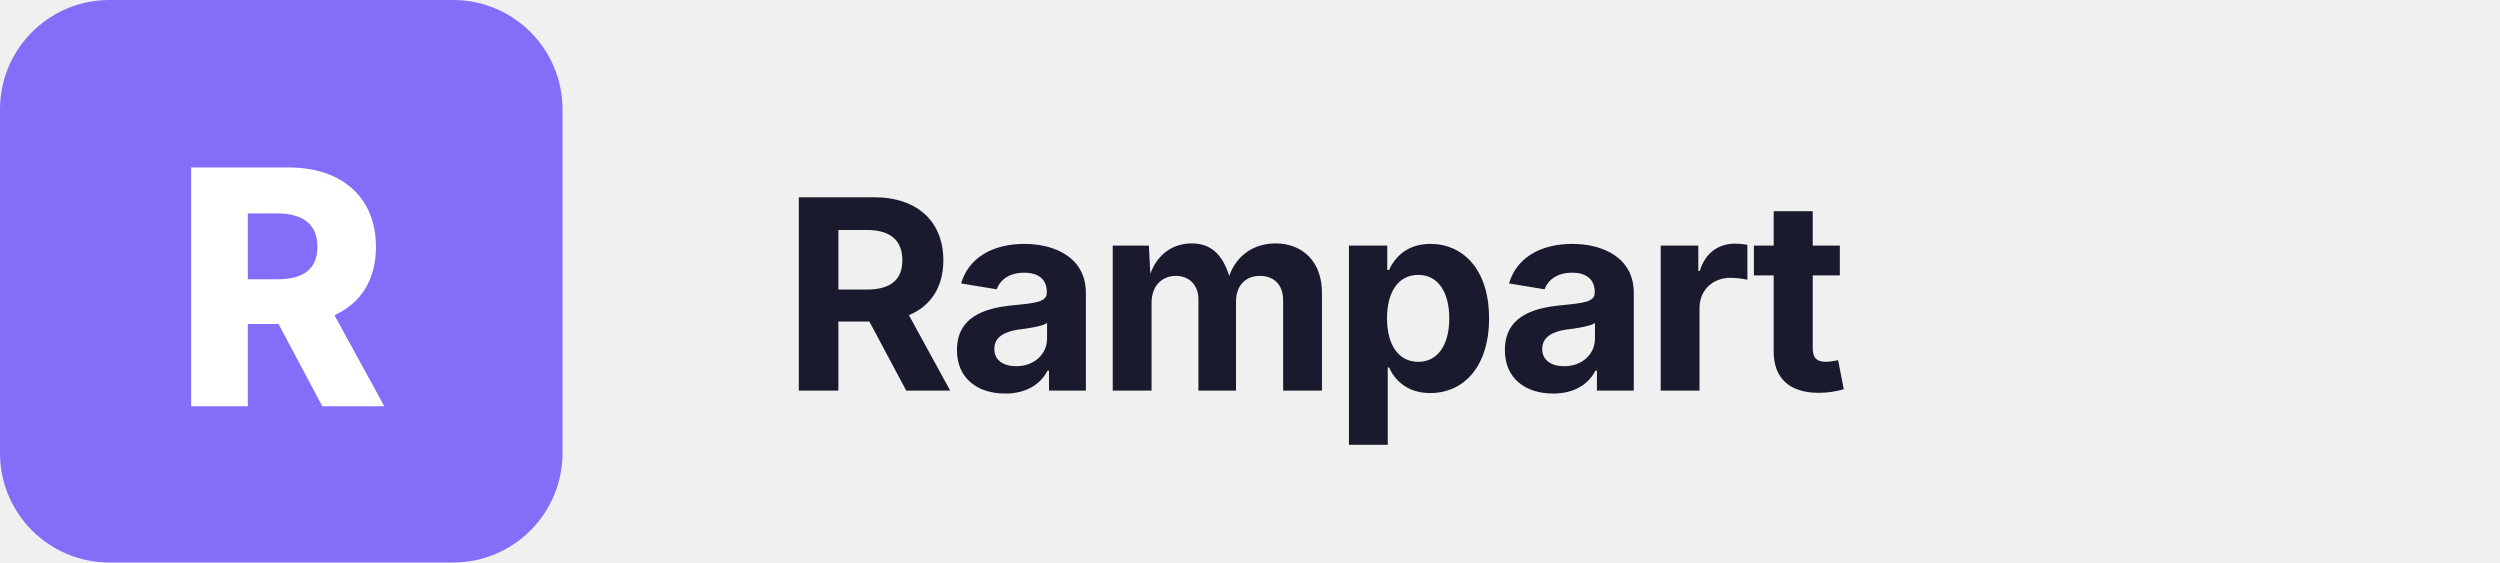
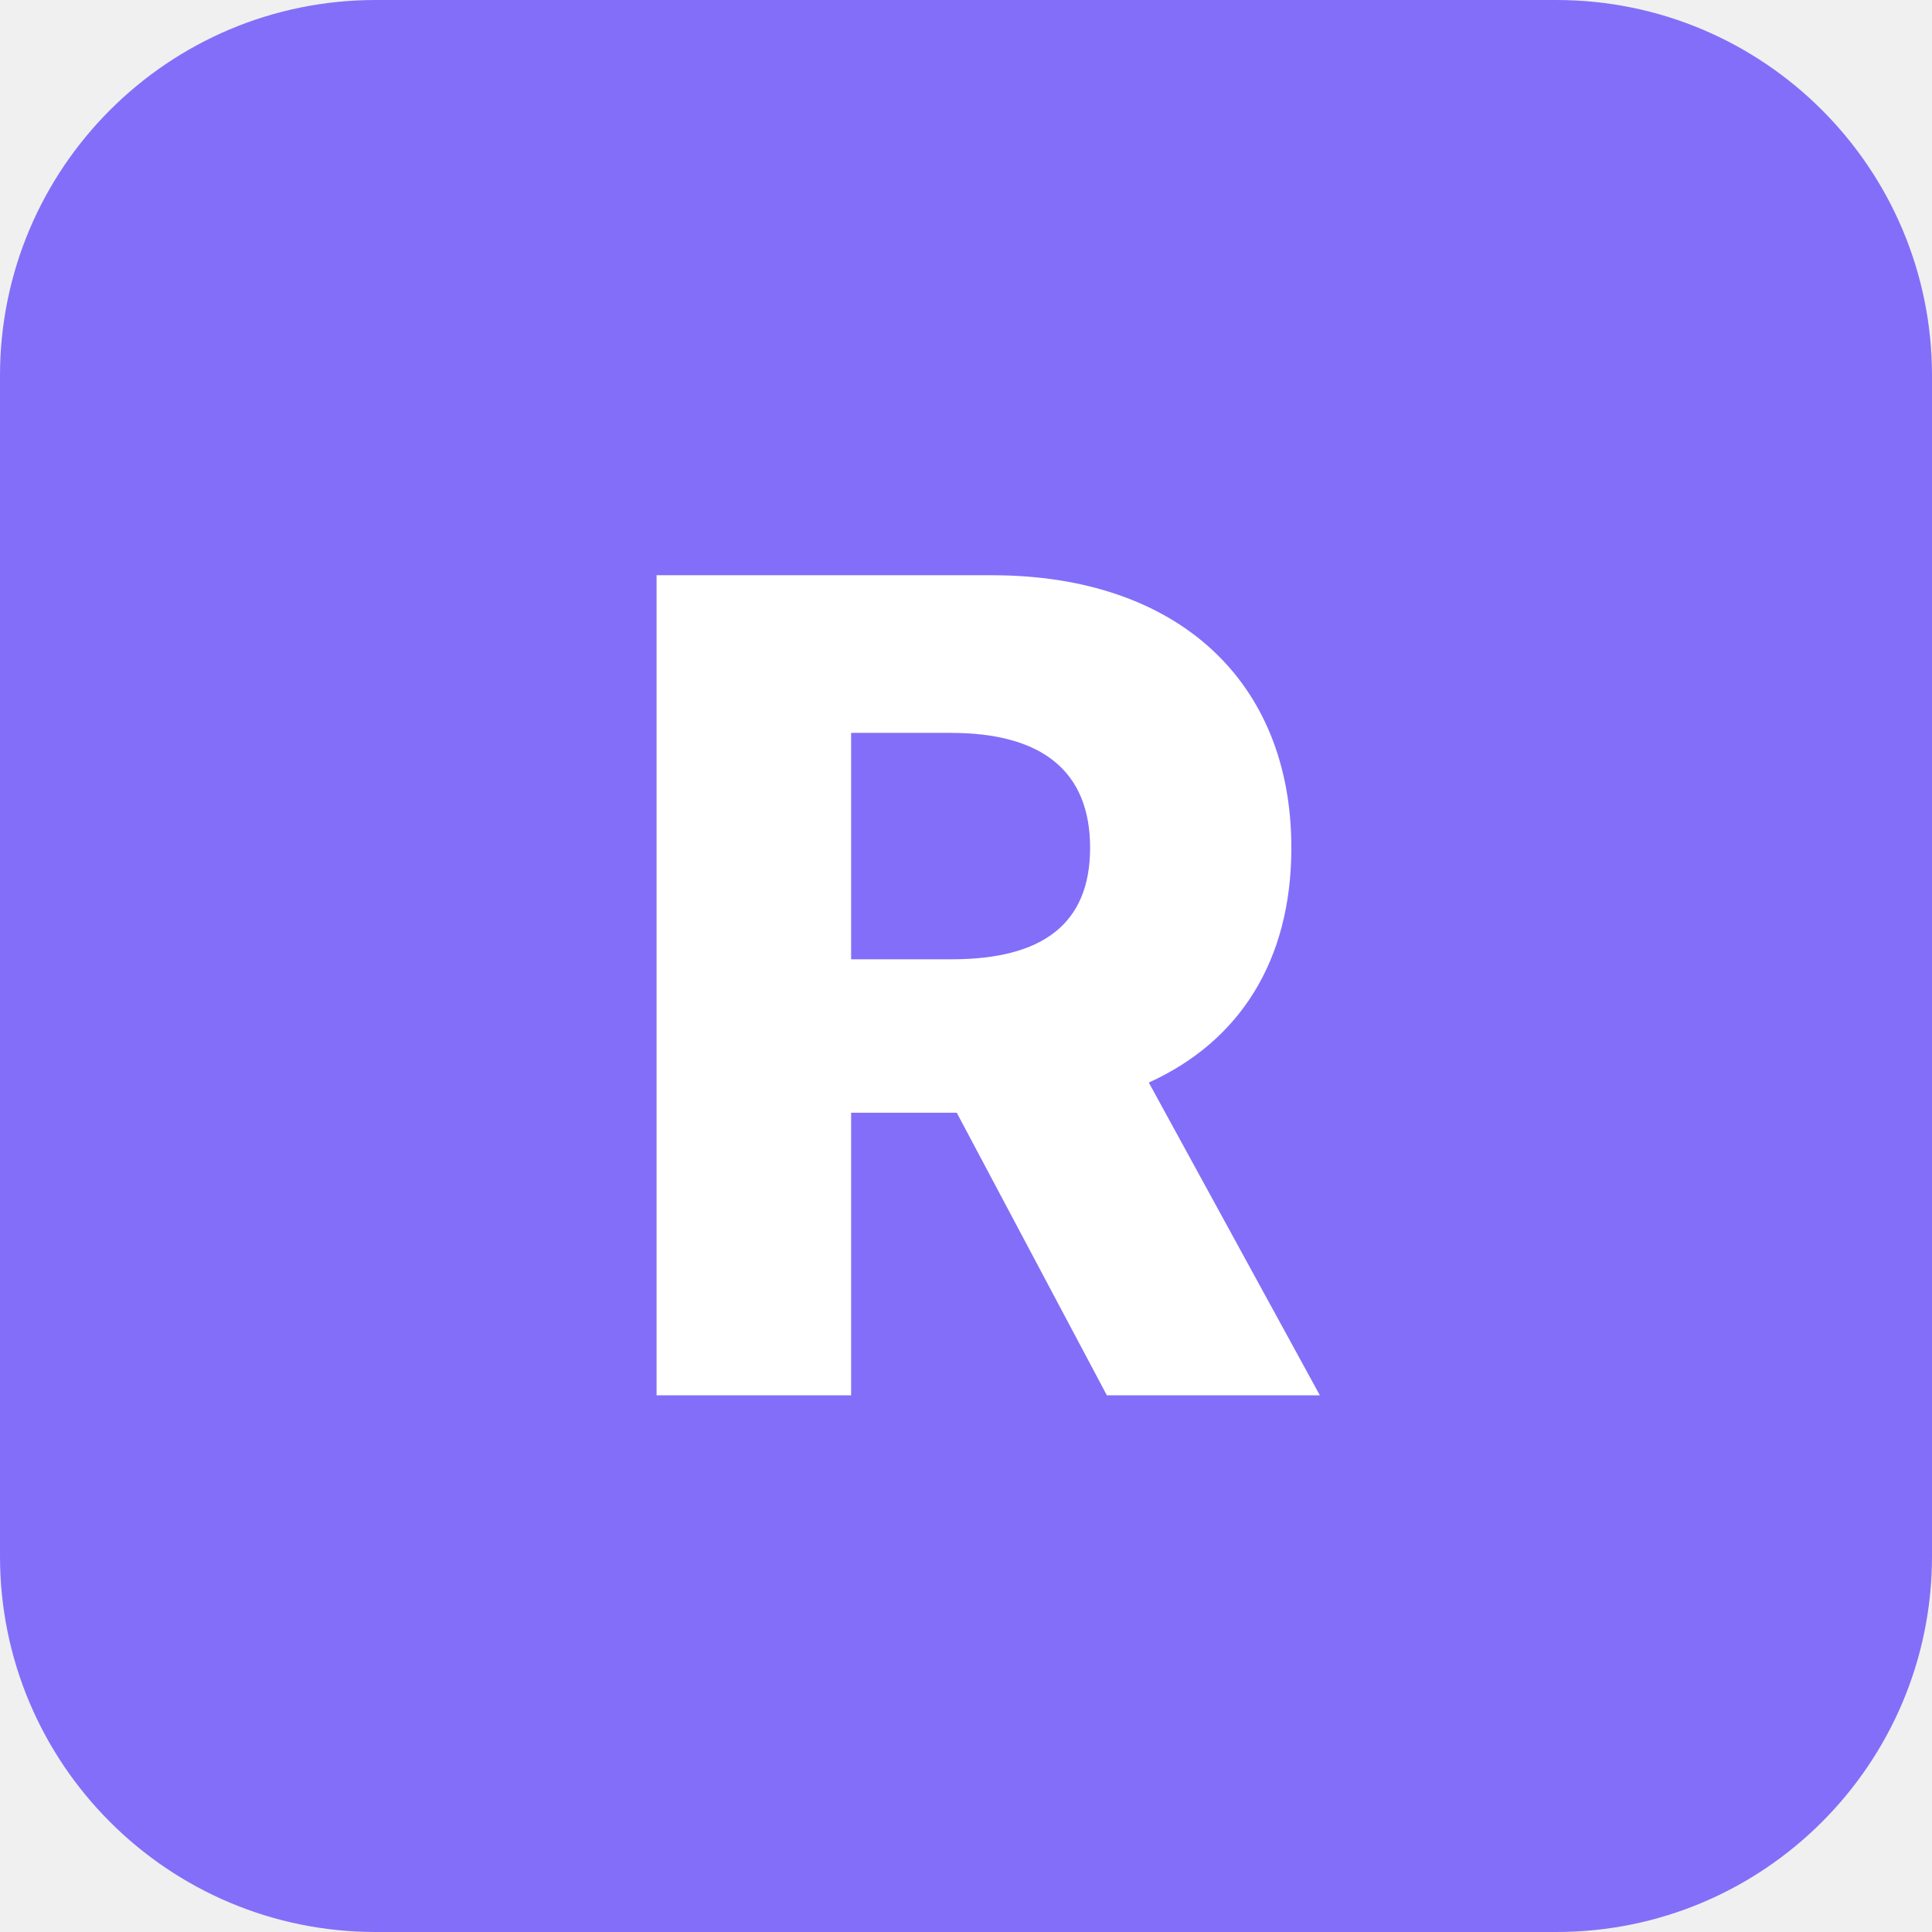
- <svg xmlns="http://www.w3.org/2000/svg" viewBox="0 0 160 36">
+ <svg xmlns="http://www.w3.org/2000/svg" viewBox="0 0 36 36">
  <rect width="36" height="36" rx="7" fill="#836ef9" />
-   <text x="18" y="26" text-anchor="middle" font-family="-apple-system, BlinkMacSystemFont, 'Segoe UI', sans-serif" font-weight="800" font-size="21" fill="white">R</text>
-   <text x="50" y="25" font-family="-apple-system, BlinkMacSystemFont, 'Segoe UI', sans-serif" font-weight="700" font-size="17" fill="#1a1a2e" letter-spacing="-0.4">Rampart</text>
+   <text x="18" y="26" text-anchor="middle" font-family="-apple-system, BlinkMacSystemFont, sans-serif" font-weight="800" font-size="21" fill="white">R</text>
</svg>
